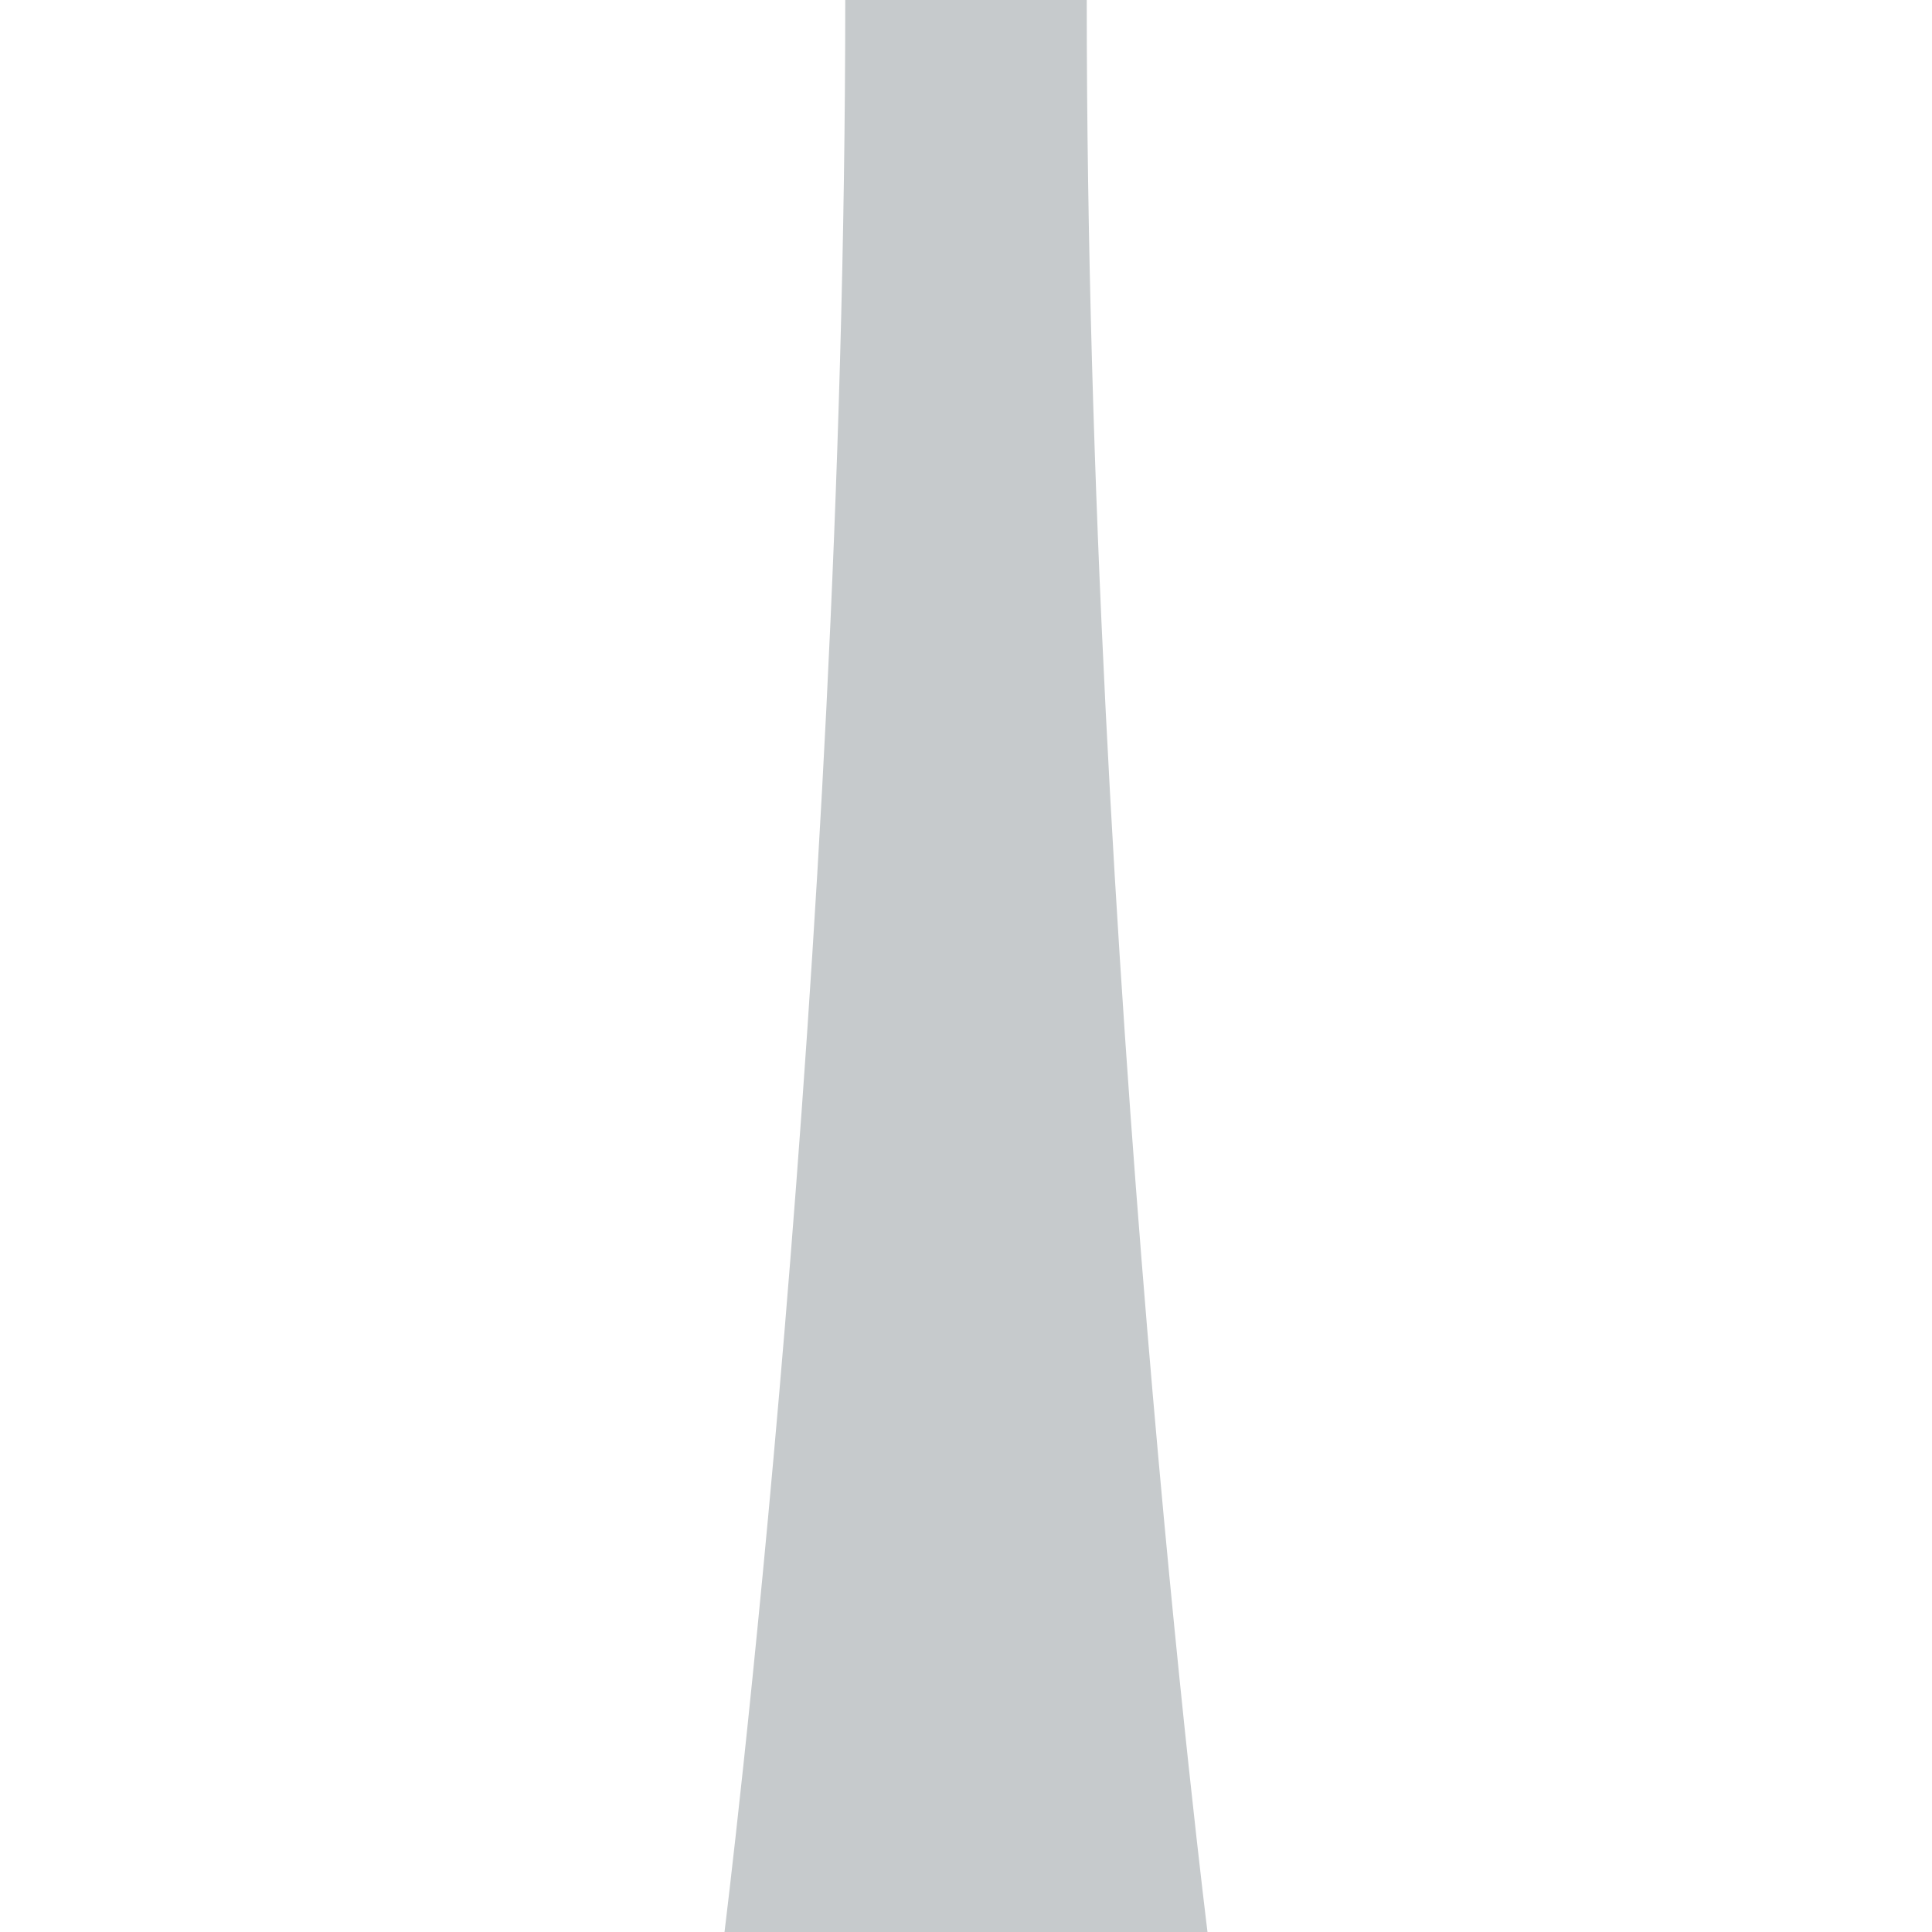
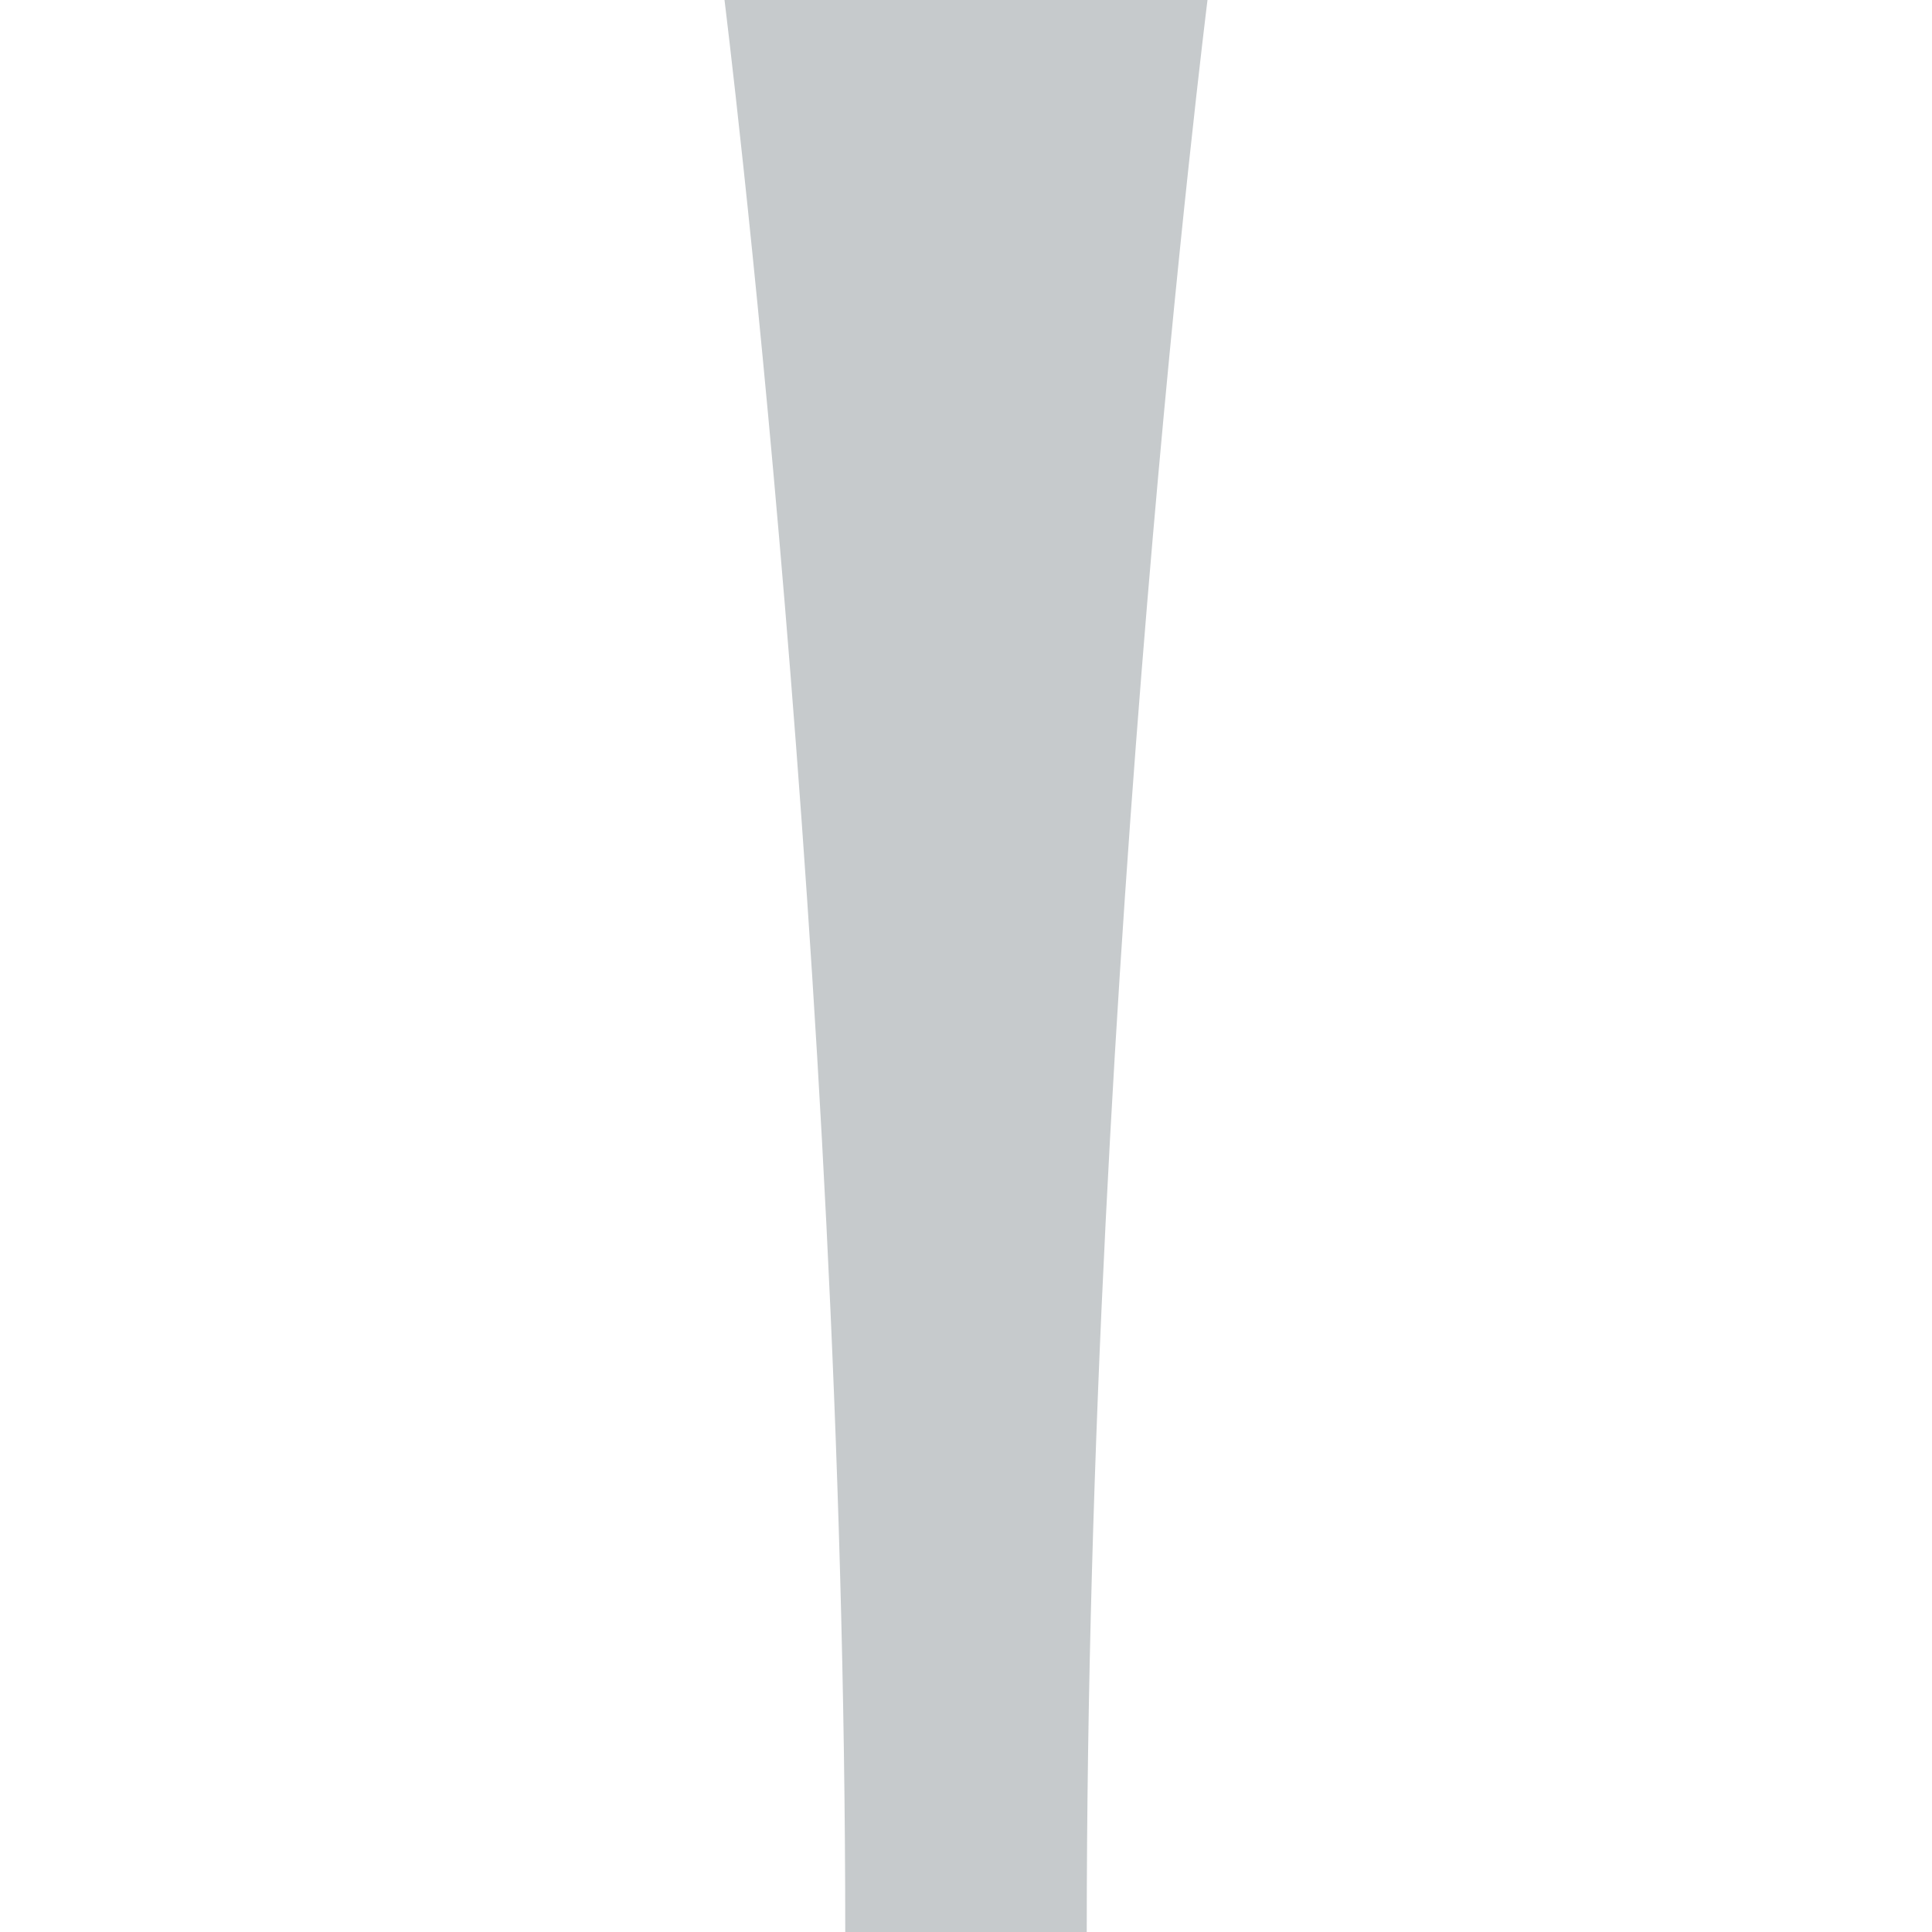
<svg xmlns="http://www.w3.org/2000/svg" width="16" height="16" viewBox="0 0 16 16" fill="none">
  <g clip-path="url(#clip0)">
    <rect width="16" height="16" fill="white" />
-     <path d="M10 16C10 16 9 7.999 9 -8.74229e-08L7 -2.62268e-07C7 7.965 6 16 6 16L10 16Z" fill="#C6CACC" />
+     <path d="M10 0C10 0 9 8.001 9 16L7 16C7 8.035 6 0 6 0L10 0Z" fill="#C6CACC" />
  </g>
  <defs>
    <clipPath id="clip0">
      <rect width="16" height="16" fill="white" />
    </clipPath>
  </defs>
</svg>
